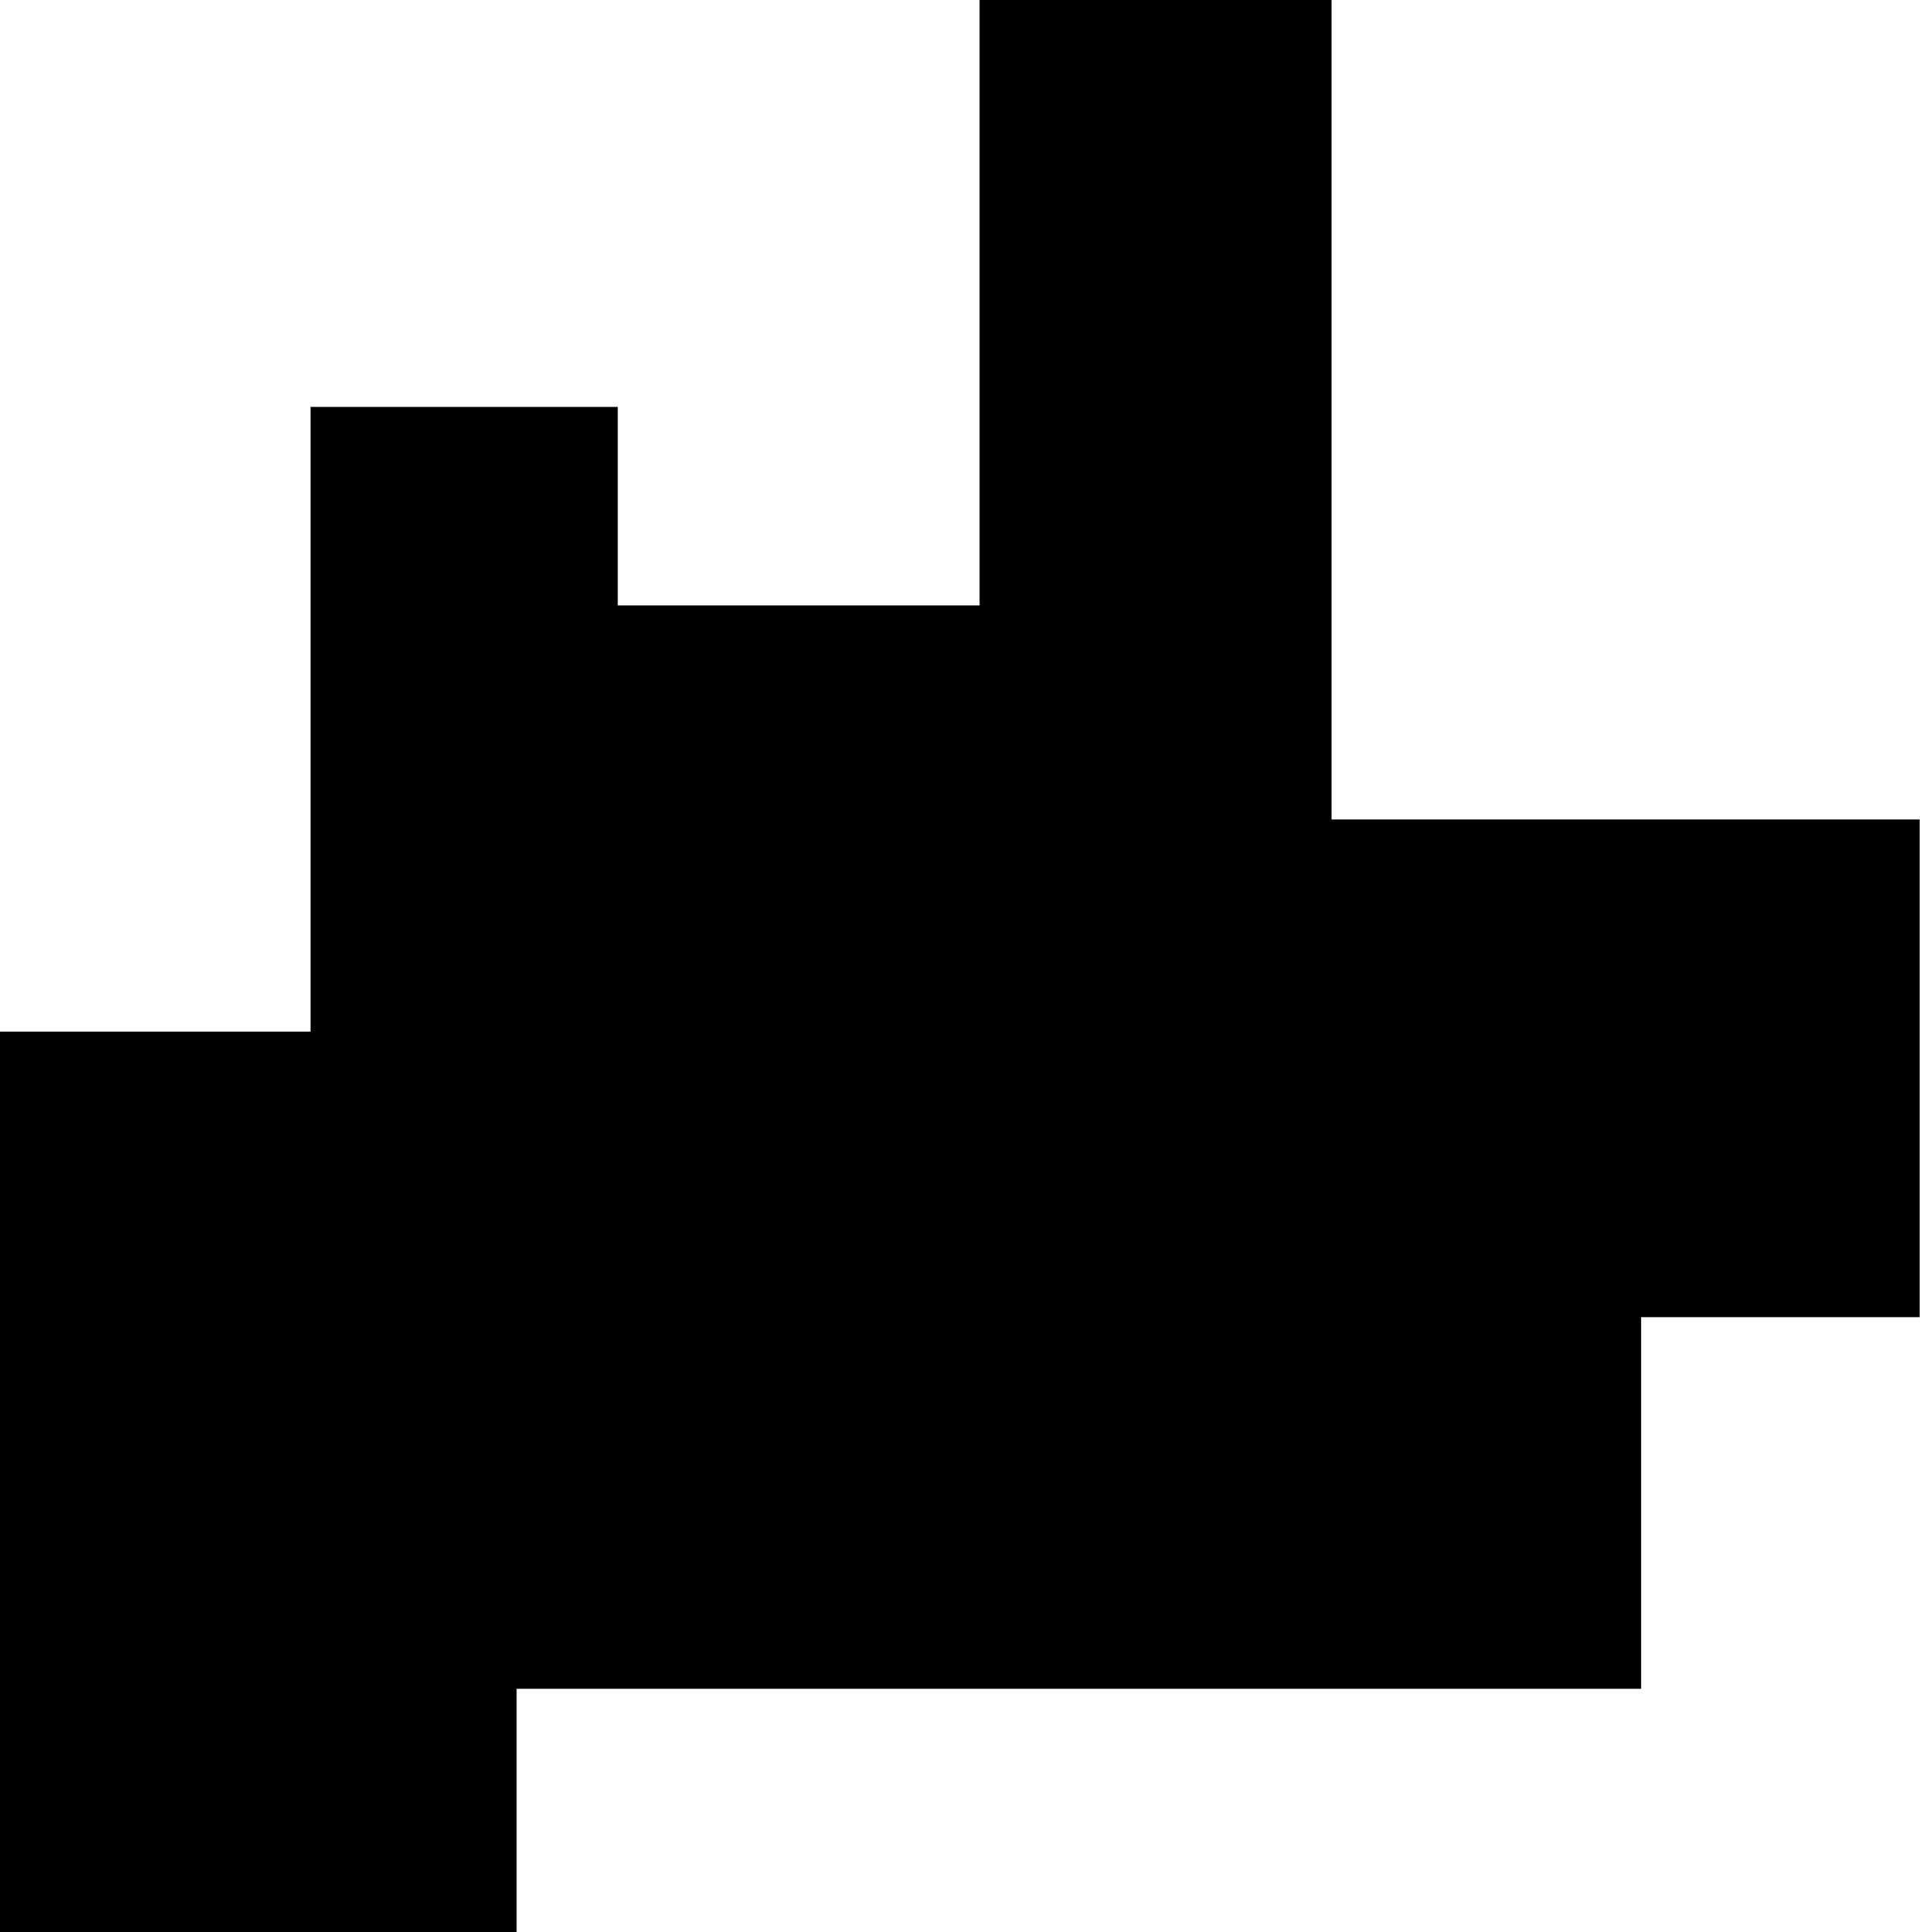
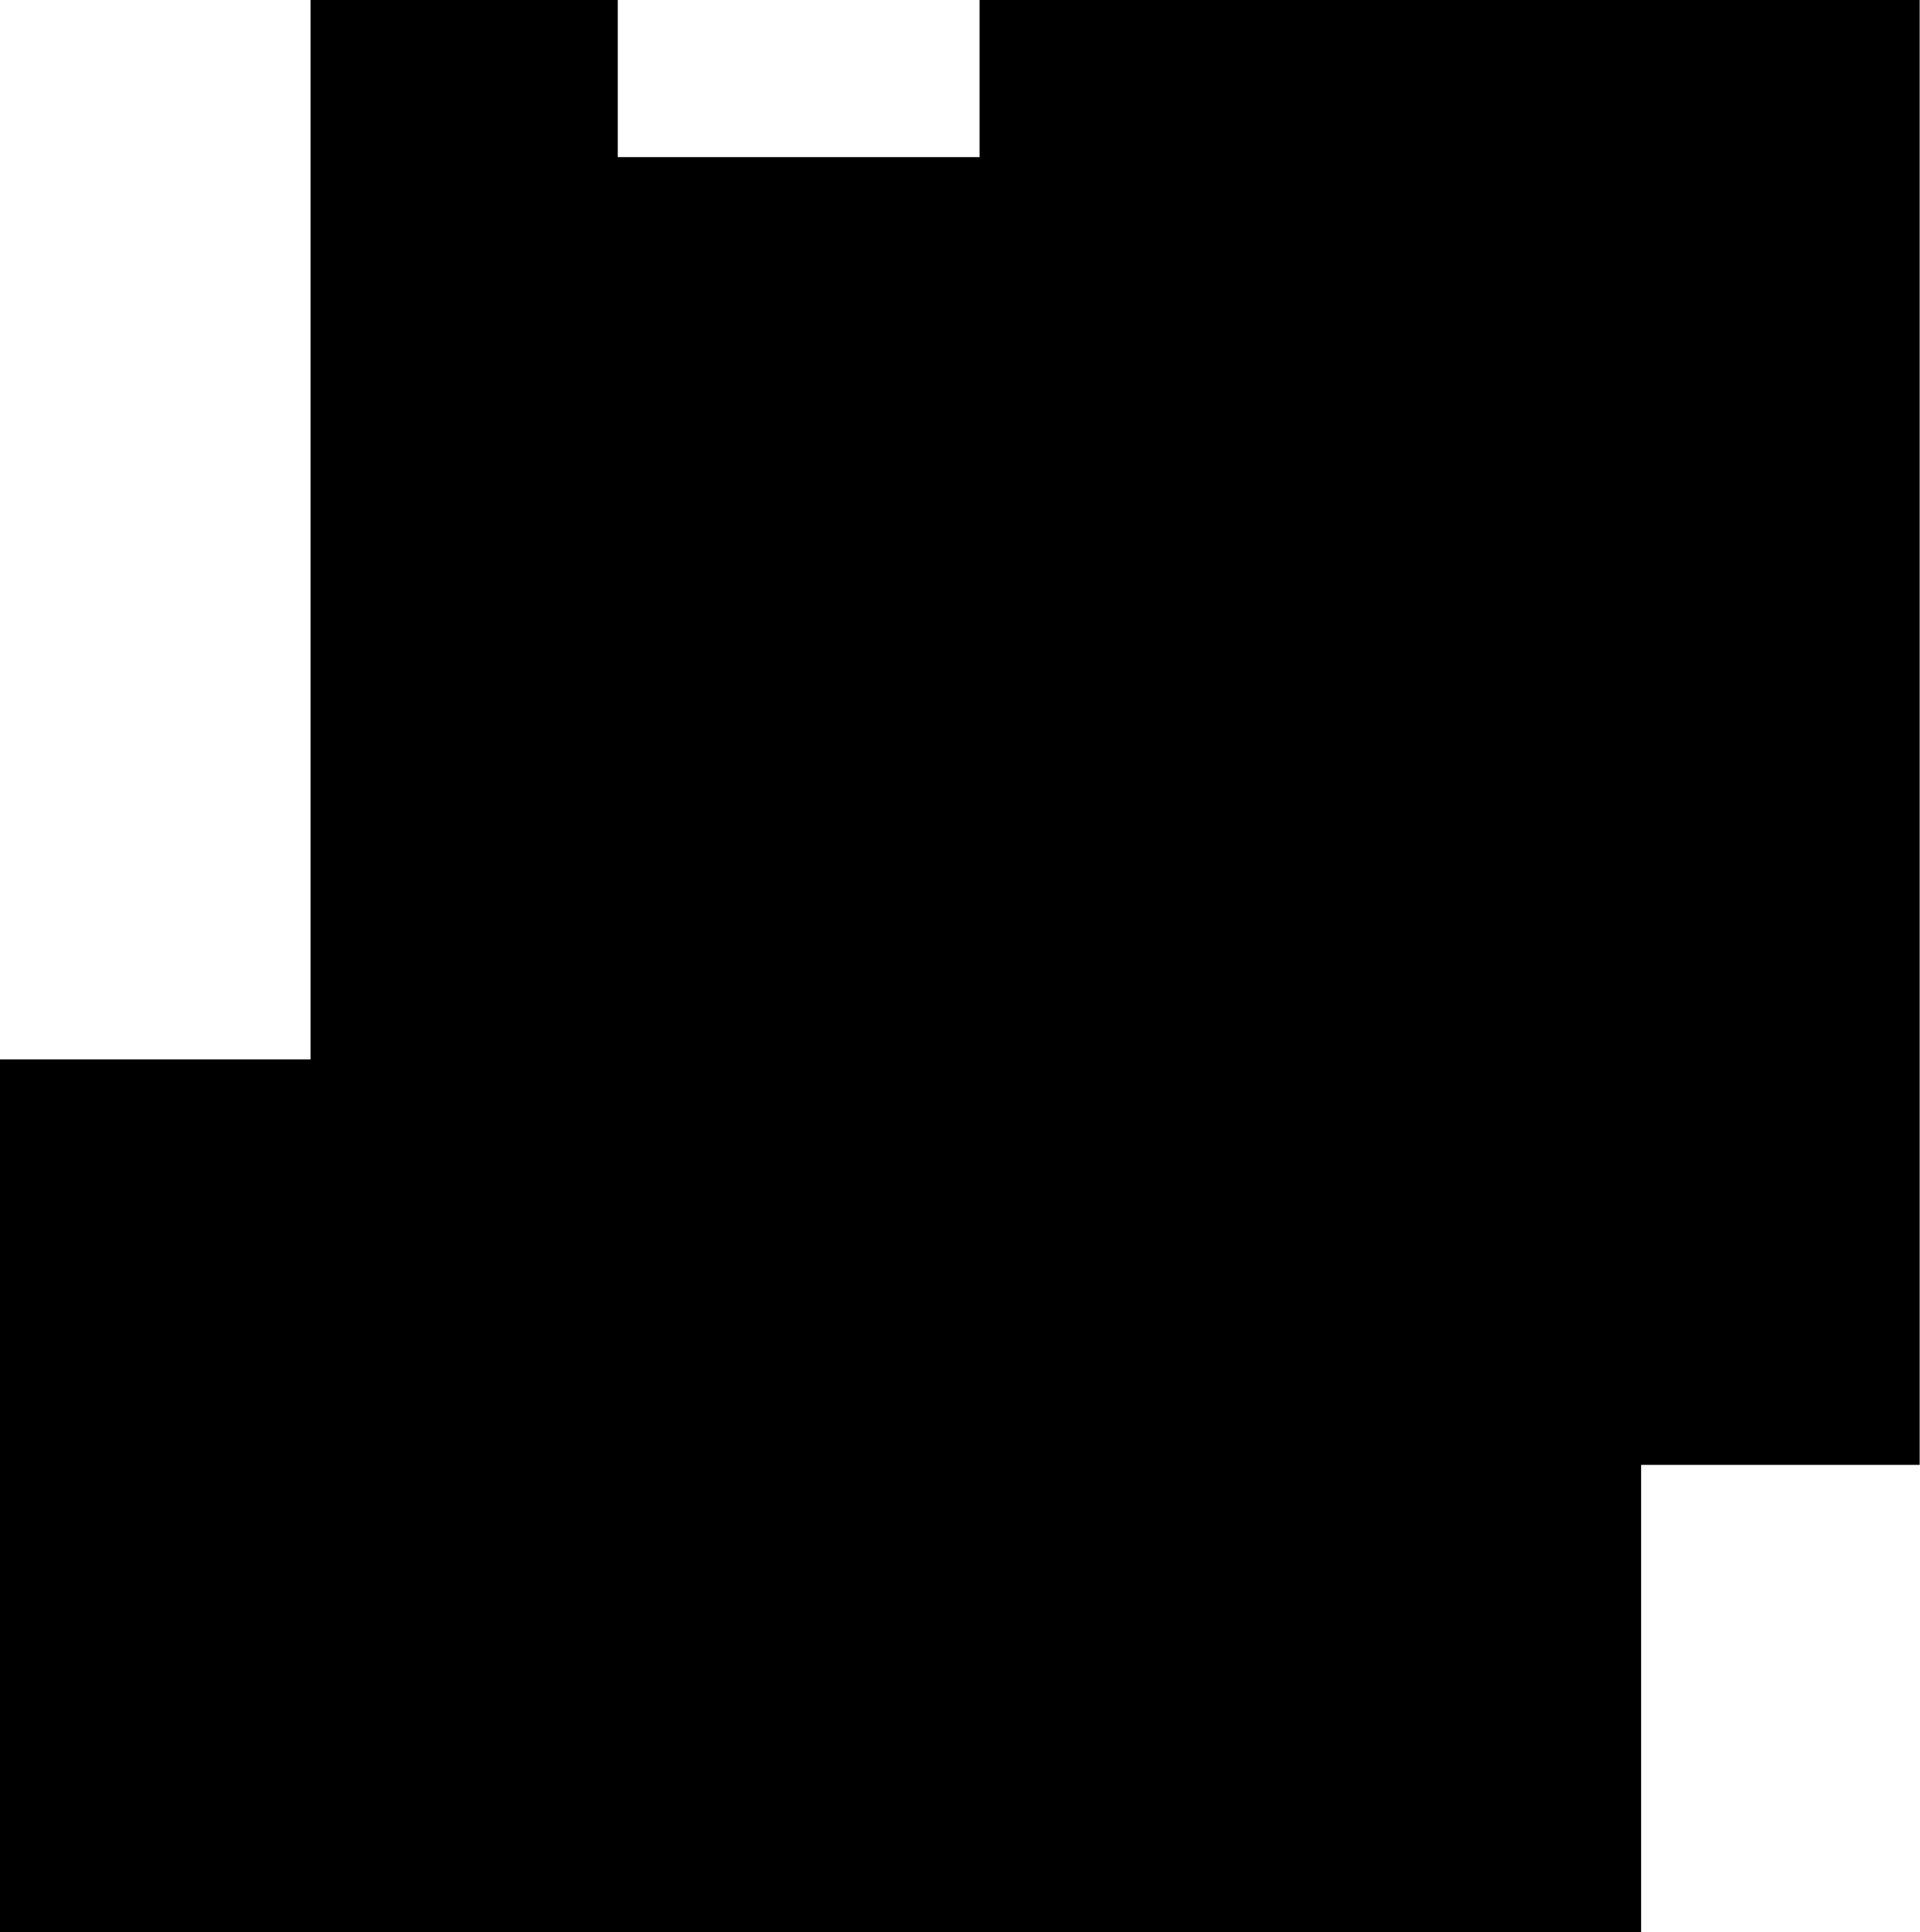
<svg xmlns="http://www.w3.org/2000/svg" version="1.1" id="Layer_1" x="0px" y="0px" viewBox="0 0 408 410.7" style="enable-background:new 0 0 408 410.7;" xml:space="preserve">
-   <polygon points="408,174.2 283,174.2 283,0 208.2,0 208.2,128.7 131.3,128.7 131.3,86.5 66,86.5 66,219.3 0,219.3 0,410.7   109.8,410.7 109.8,359 348.8,359 348.8,280 408,280 " />
+   <polygon points="408,-86.5 283,-86.5 283,-51.1 208.2,-51.1 208.2,33.4 131.3,33.4 131.3,-7.1 66,-7.1 66,225.2 0,225.2 0,497.2   109.8,497.2 109.8,423.7 348.8,423.7 348.8,311.4 408,311.4 " />
</svg>
